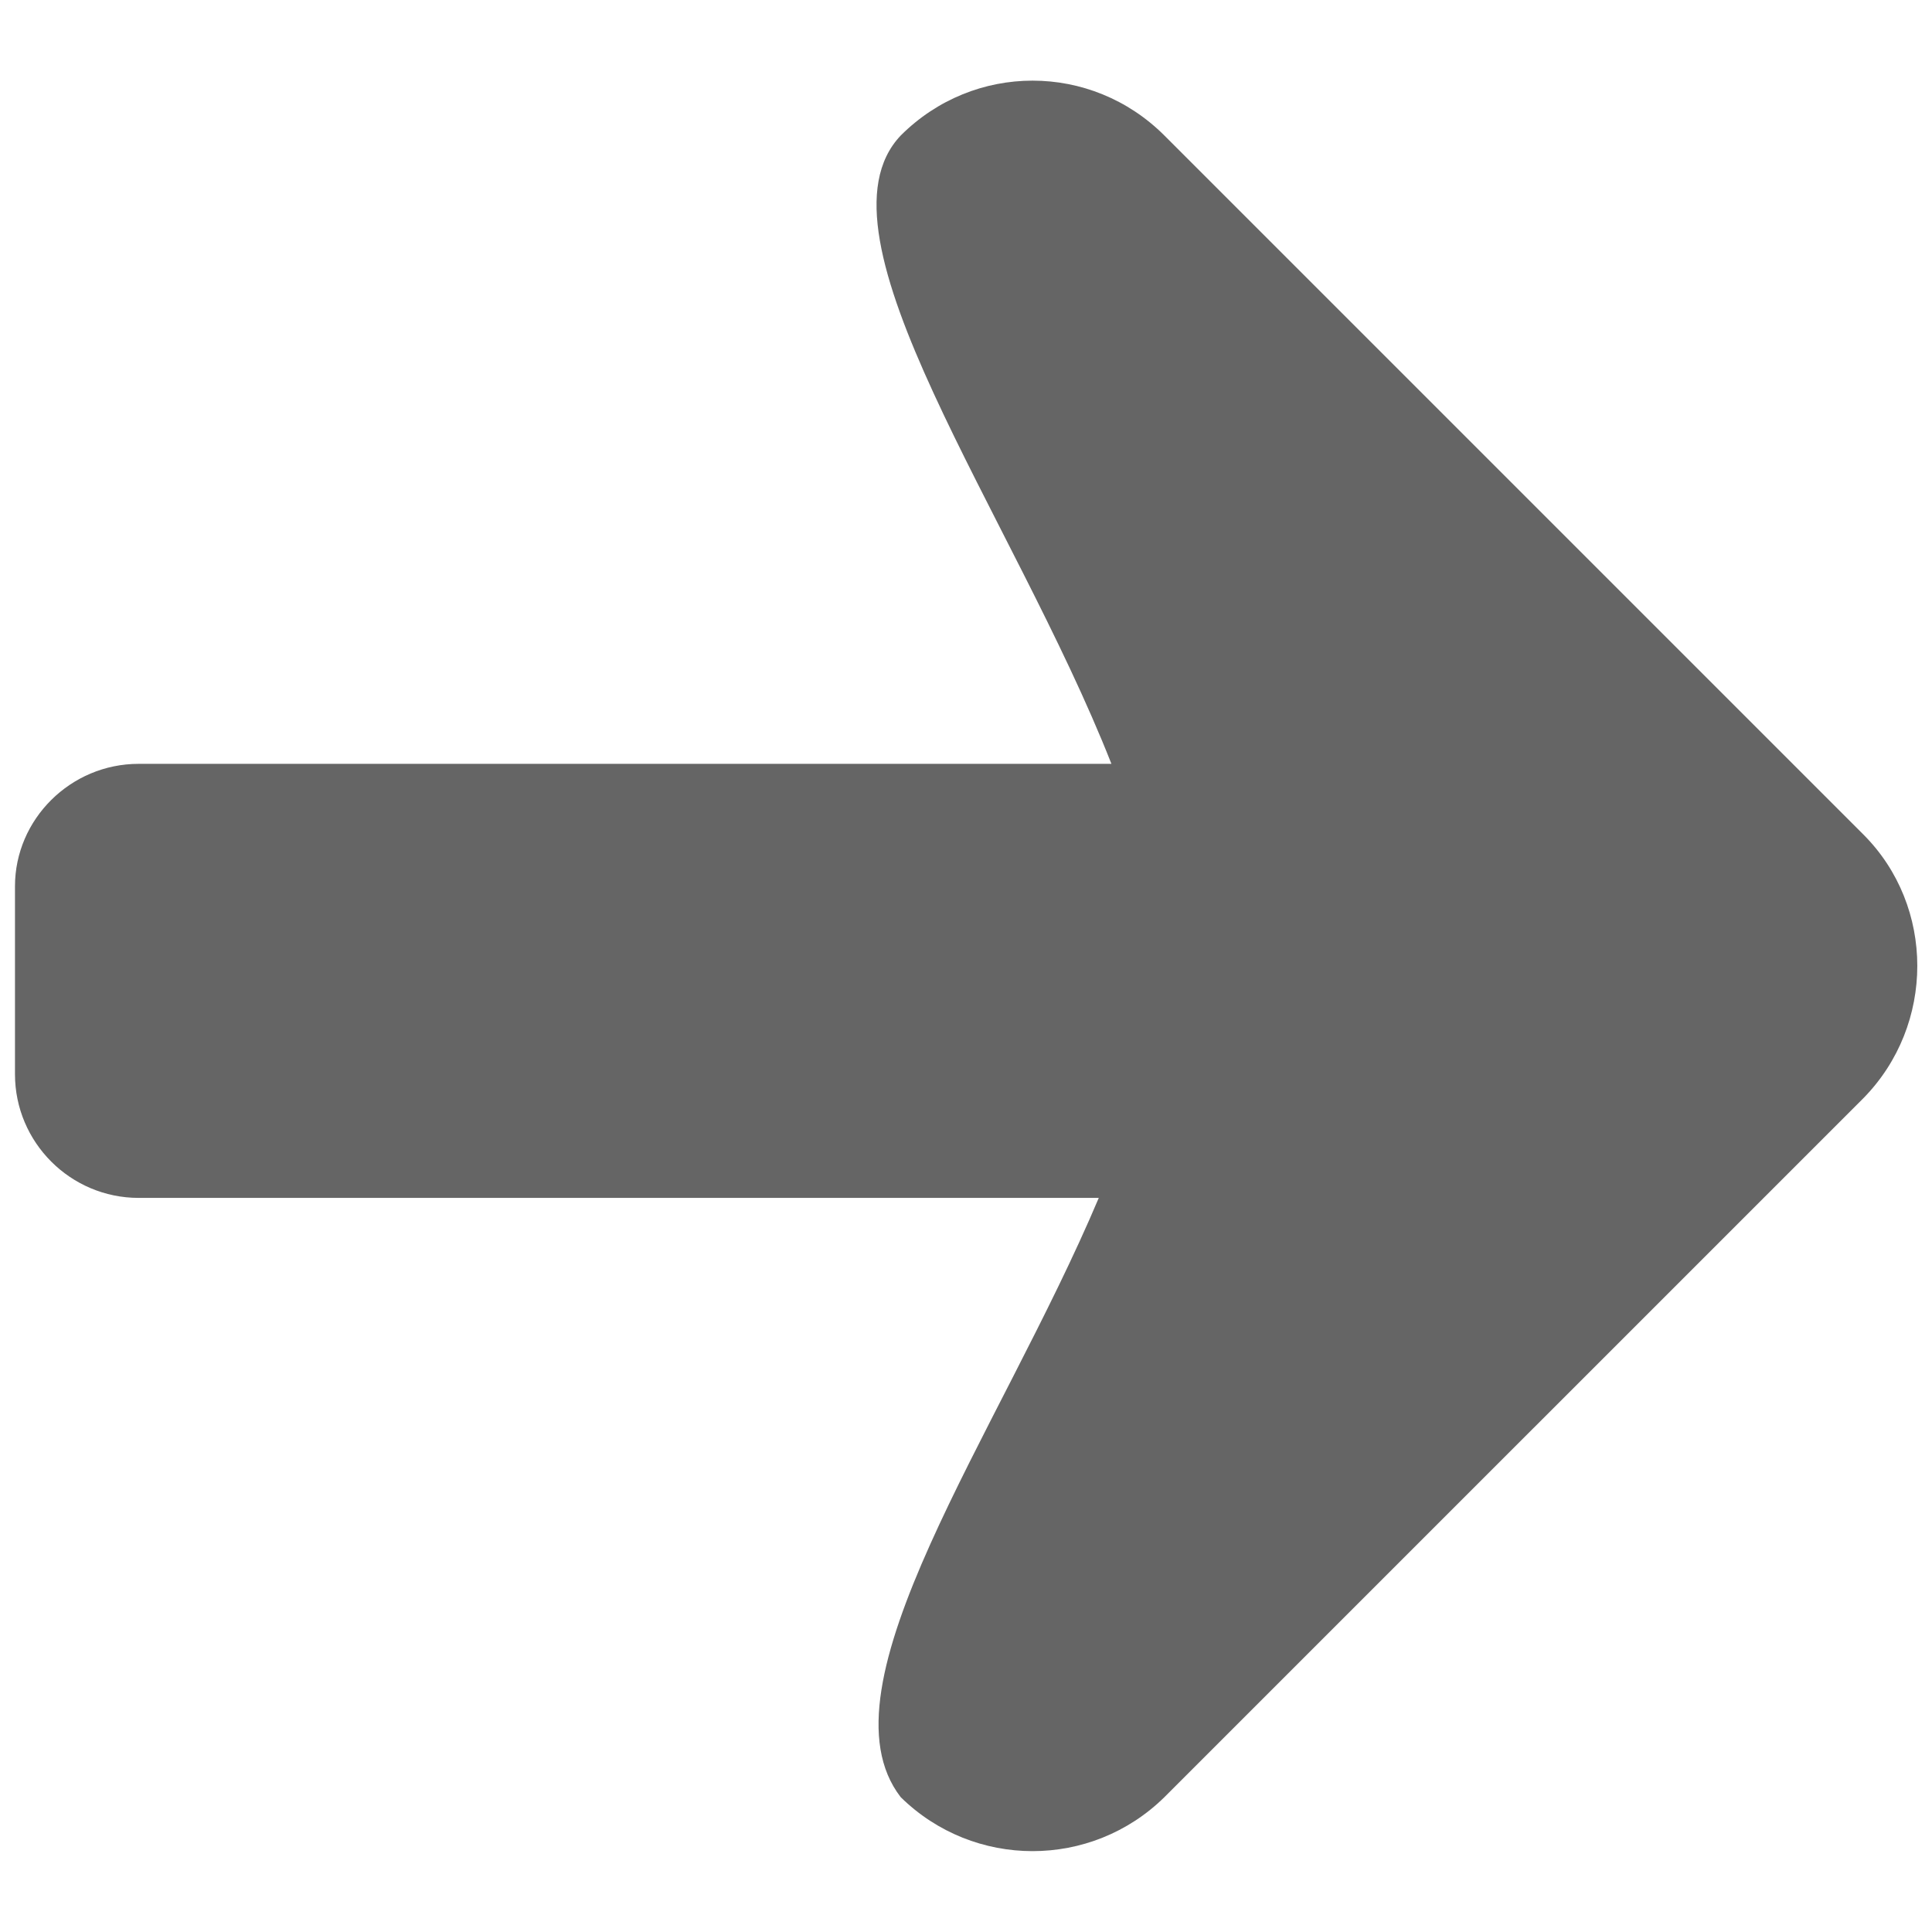
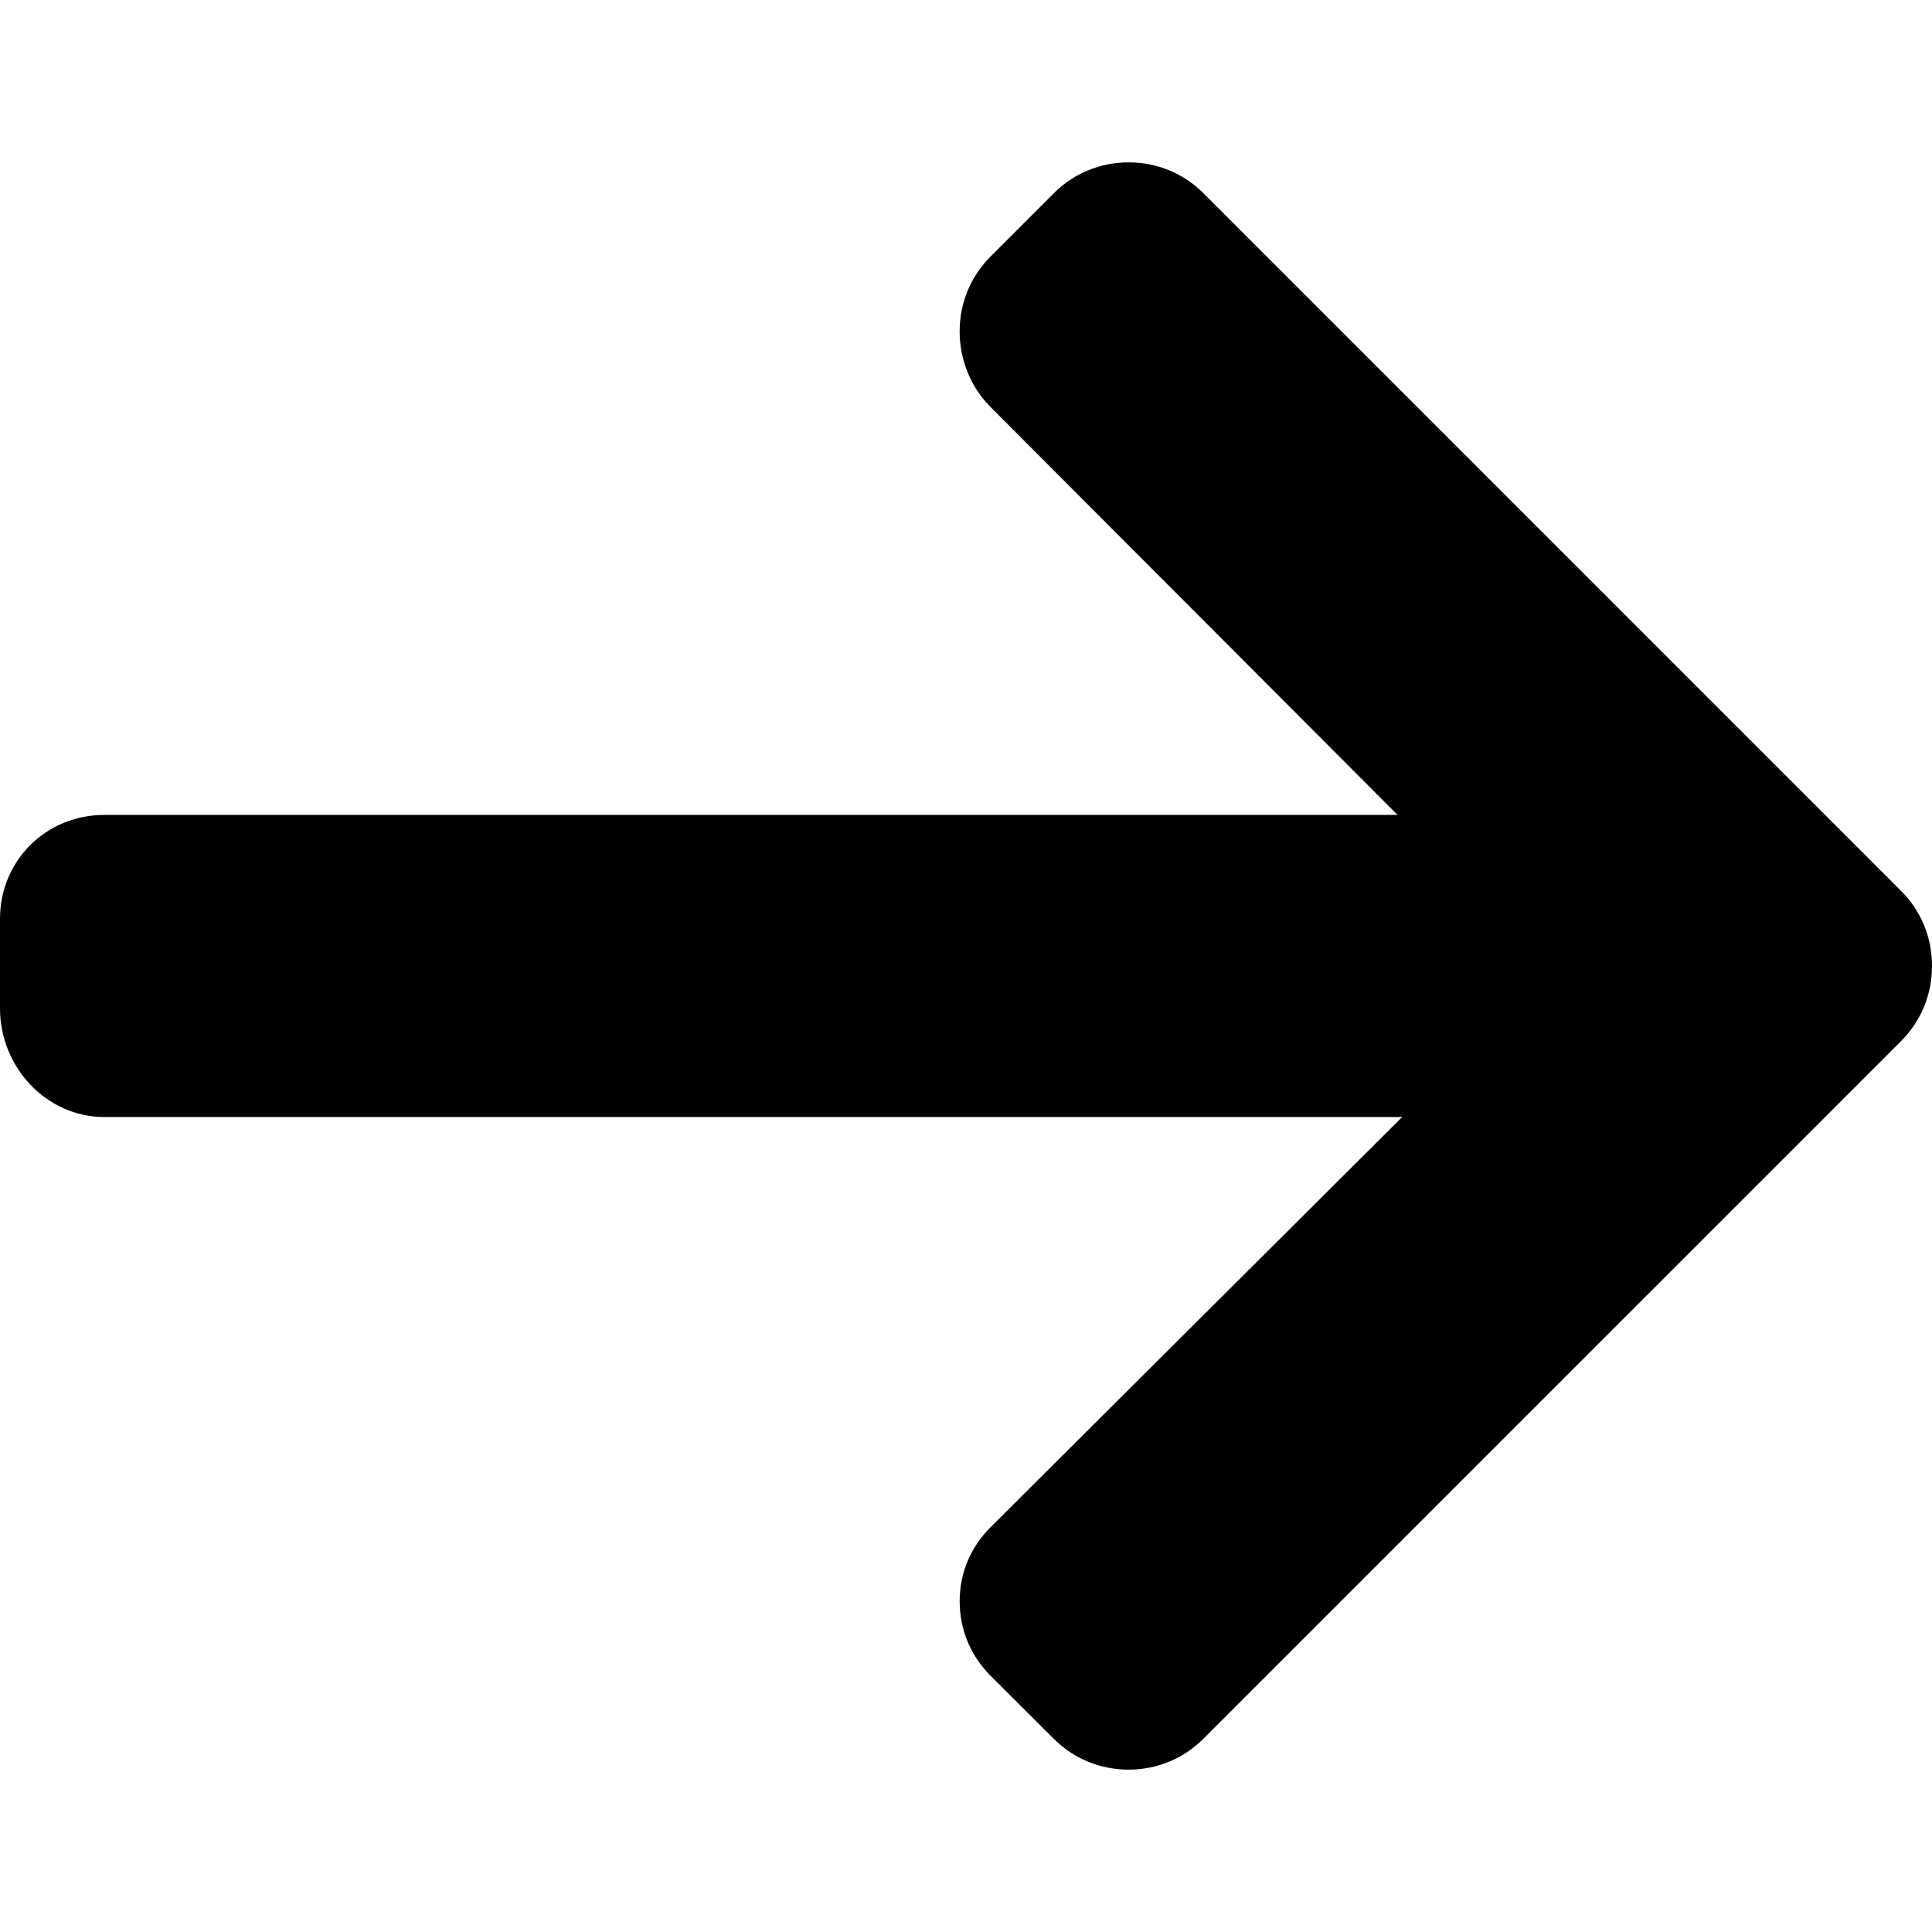
- <svg xmlns="http://www.w3.org/2000/svg" version="1.1" width="1080" height="1080" viewBox="0 0 1080 1080" xml:space="preserve">
-   <defs>
- </defs>
-   <rect x="0" y="0" width="100%" height="100%" fill="transparent" />
-   <g transform="matrix(1 0 0 1 540 540)" id="37d92180-04c9-4d96-b2cb-c544c5132398">
- </g>
-   <g transform="matrix(1 0 0 1 540 540)" id="68831855-ef6f-4fcd-9614-9932e187d3c0">
-     <rect style="stroke: none; stroke-width: 1; stroke-dasharray: none; stroke-linecap: butt; stroke-dashoffset: 0; stroke-linejoin: miter; stroke-miterlimit: 4; fill: rgb(255,255,255); fill-rule: nonzero; opacity: 1; visibility: hidden;" vector-effect="non-scaling-stroke" x="-540" y="-540" rx="0" ry="0" width="1080" height="1080" />
-   </g>
-   <g transform="matrix(14.46 0 0 14.46 540.07 539.94)" id="bcbdc2da-a877-4b8b-92b0-9a519ceba8f7">
-     <path style="stroke: rgb(0,0,0); stroke-width: 0; stroke-dasharray: none; stroke-linecap: butt; stroke-dashoffset: 0; stroke-linejoin: miter; stroke-miterlimit: 4; fill: rgb(101,101,101); fill-rule: nonzero; opacity: 1;" vector-effect="non-scaling-stroke" transform=" translate(-49.5, -50)" d="M 46.971 82.136 C 49.801 84.918 54.336 84.918 57.165 82.136 L 84.187 55.115 C 86.966 52.286 86.966 47.7 84.187 44.921 L 57.165 17.899 C 54.336 15.07 49.8 15.07 46.971 17.899 C 43.313 21.752 51.313 32.532 55.117 42.189 L 17.51 42.189 C 14.875 42.189 12.73 44.336 12.73 46.921 L 12.73 54.188 C 12.73 56.823 14.876 58.969 17.51 58.969 L 54.628 58.969 C 50.775 68.091 43.653 77.844 46.971 82.136 z" stroke-linecap="round" />
+ <svg xmlns="http://www.w3.org/2000/svg" fill="#000000" height="800px" width="800px" version="1.1" id="Layer_1" viewBox="0 0 492.004 492.004" xml:space="preserve">
+   <g>
+     <g>
+       <path d="M484.14,226.886L306.46,49.202c-5.072-5.072-11.832-7.856-19.04-7.856c-7.216,0-13.972,2.788-19.044,7.856l-16.132,16.136    c-5.068,5.064-7.86,11.828-7.86,19.04c0,7.208,2.792,14.2,7.86,19.264L355.9,207.526H26.58C11.732,207.526,0,219.15,0,234.002    v22.812c0,14.852,11.732,27.648,26.58,27.648h330.496L252.248,388.926c-5.068,5.072-7.86,11.652-7.86,18.864    c0,7.204,2.792,13.88,7.86,18.948l16.132,16.084c5.072,5.072,11.828,7.836,19.044,7.836c7.208,0,13.968-2.8,19.04-7.872    l177.68-177.68c5.084-5.088,7.88-11.88,7.86-19.1C492.02,238.762,489.228,231.966,484.14,226.886z" />
+     </g>
  </g>
</svg>
